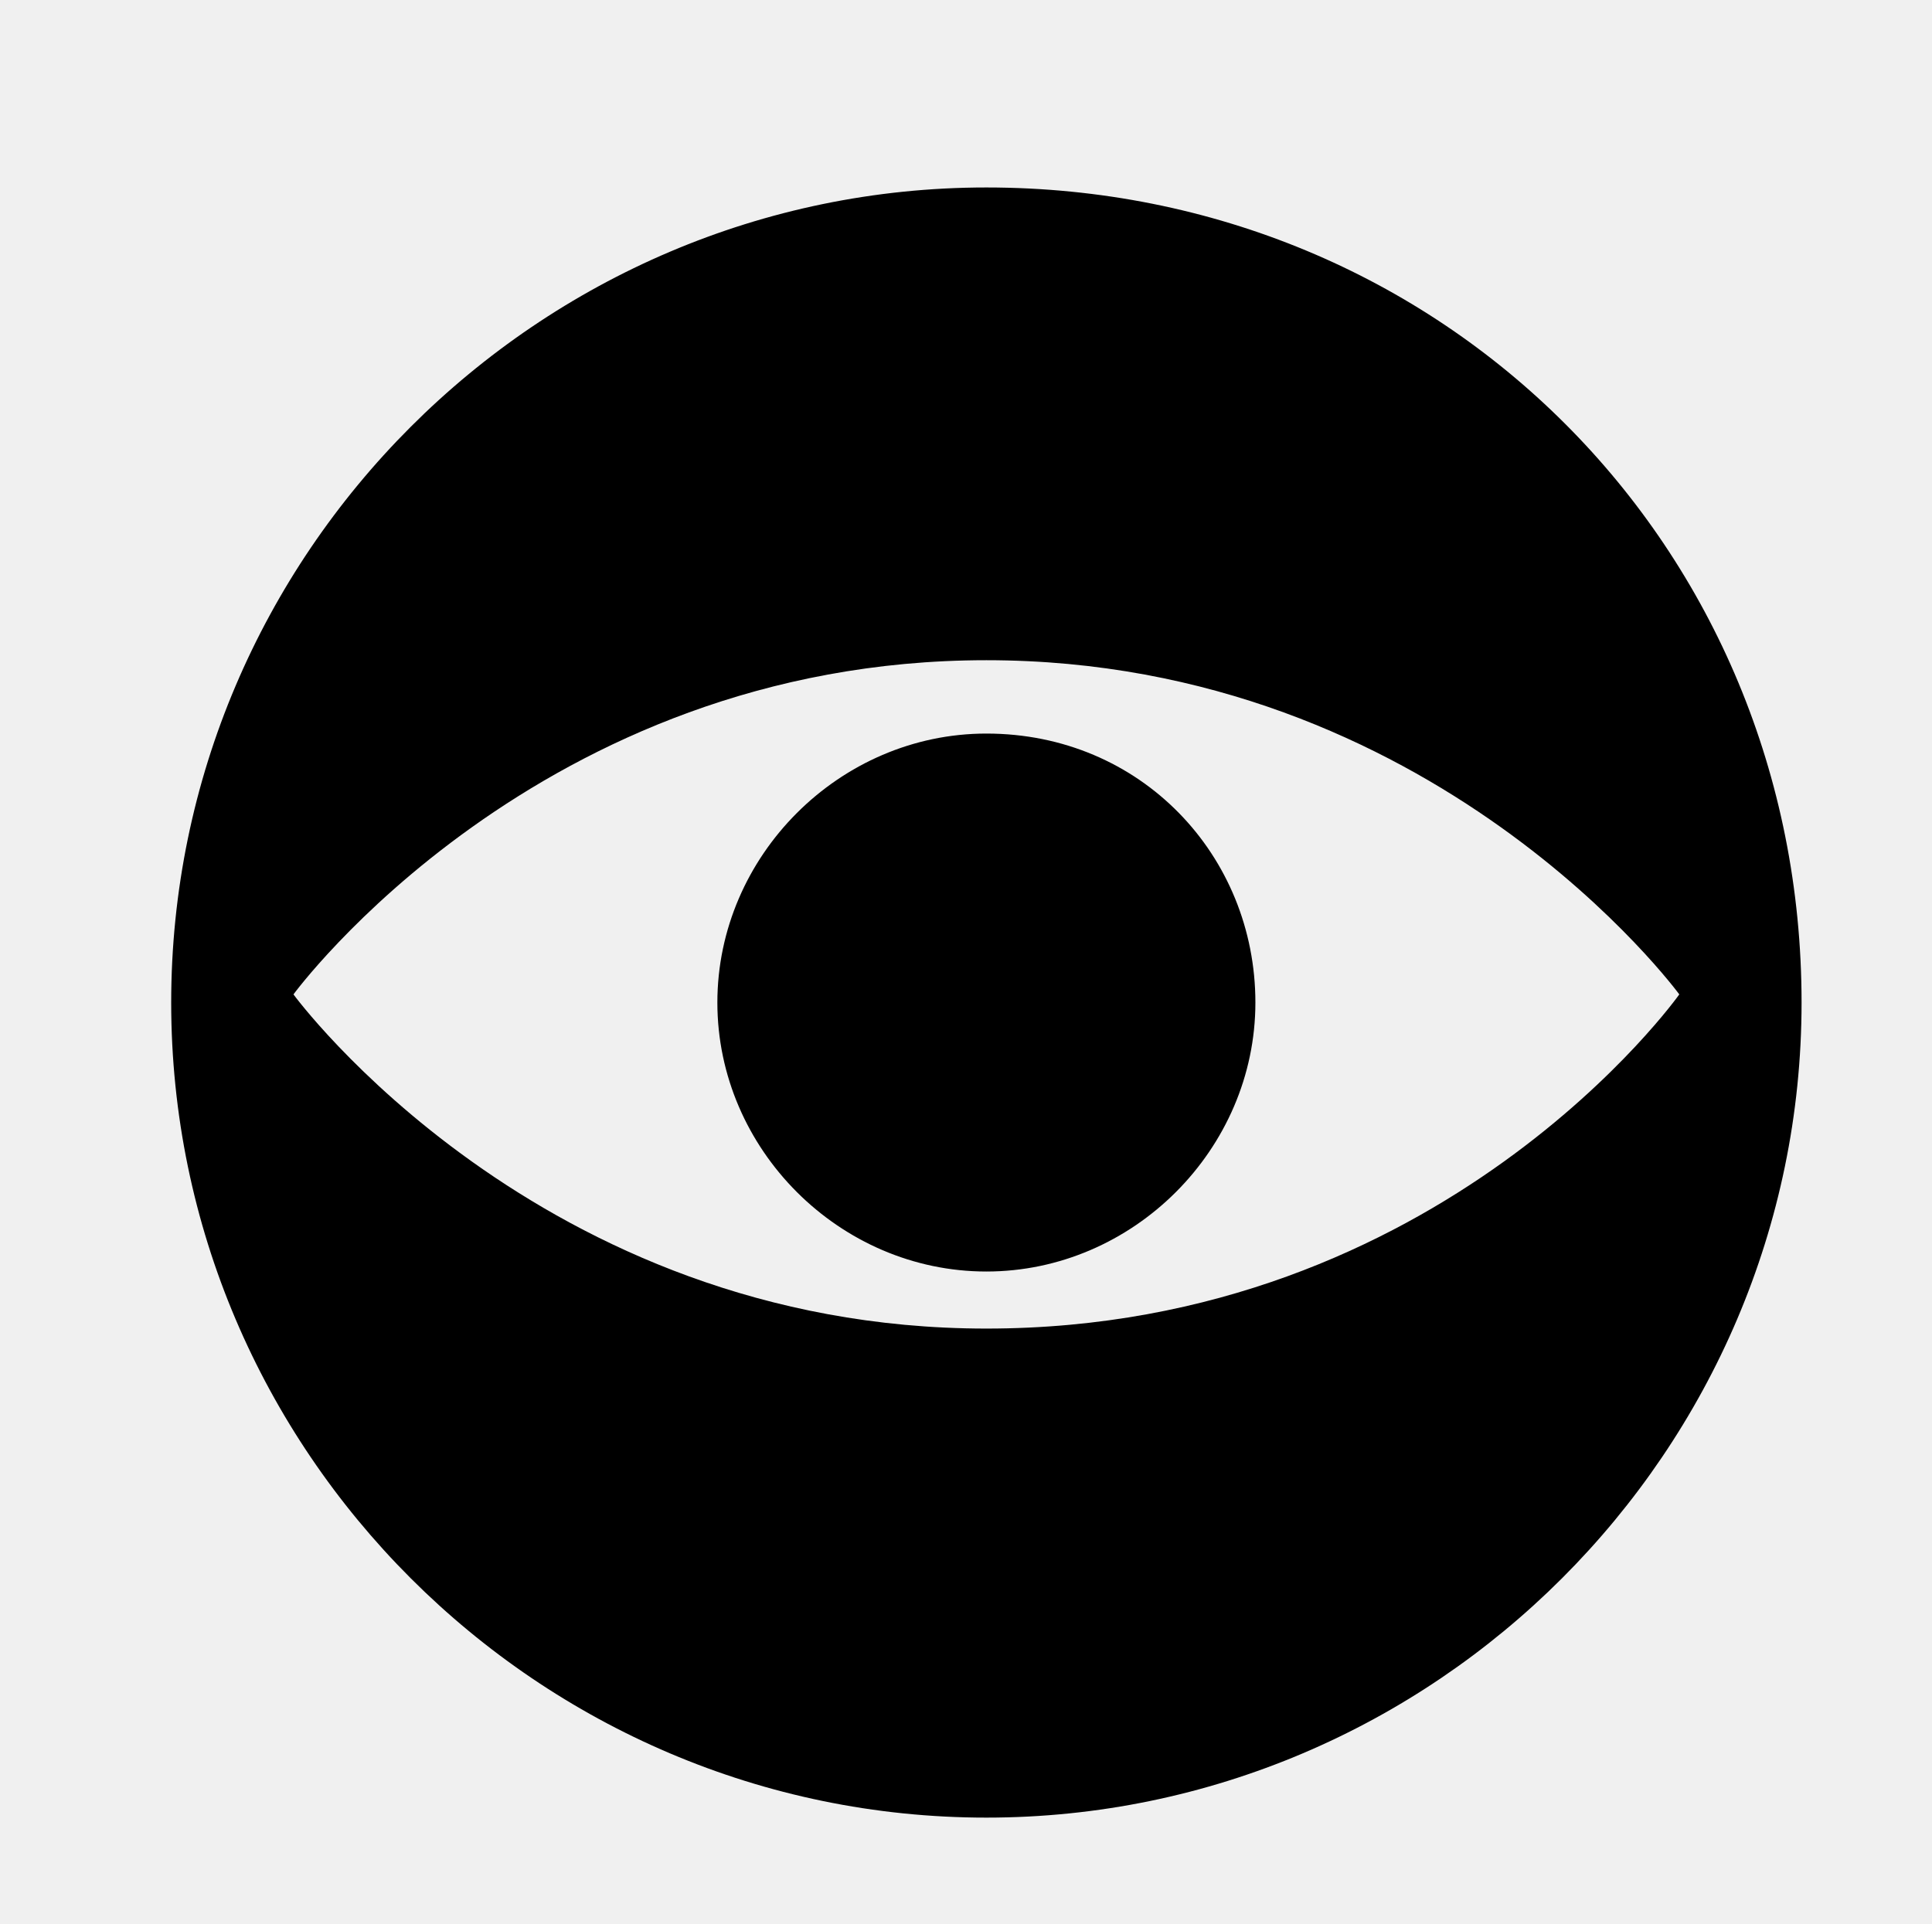
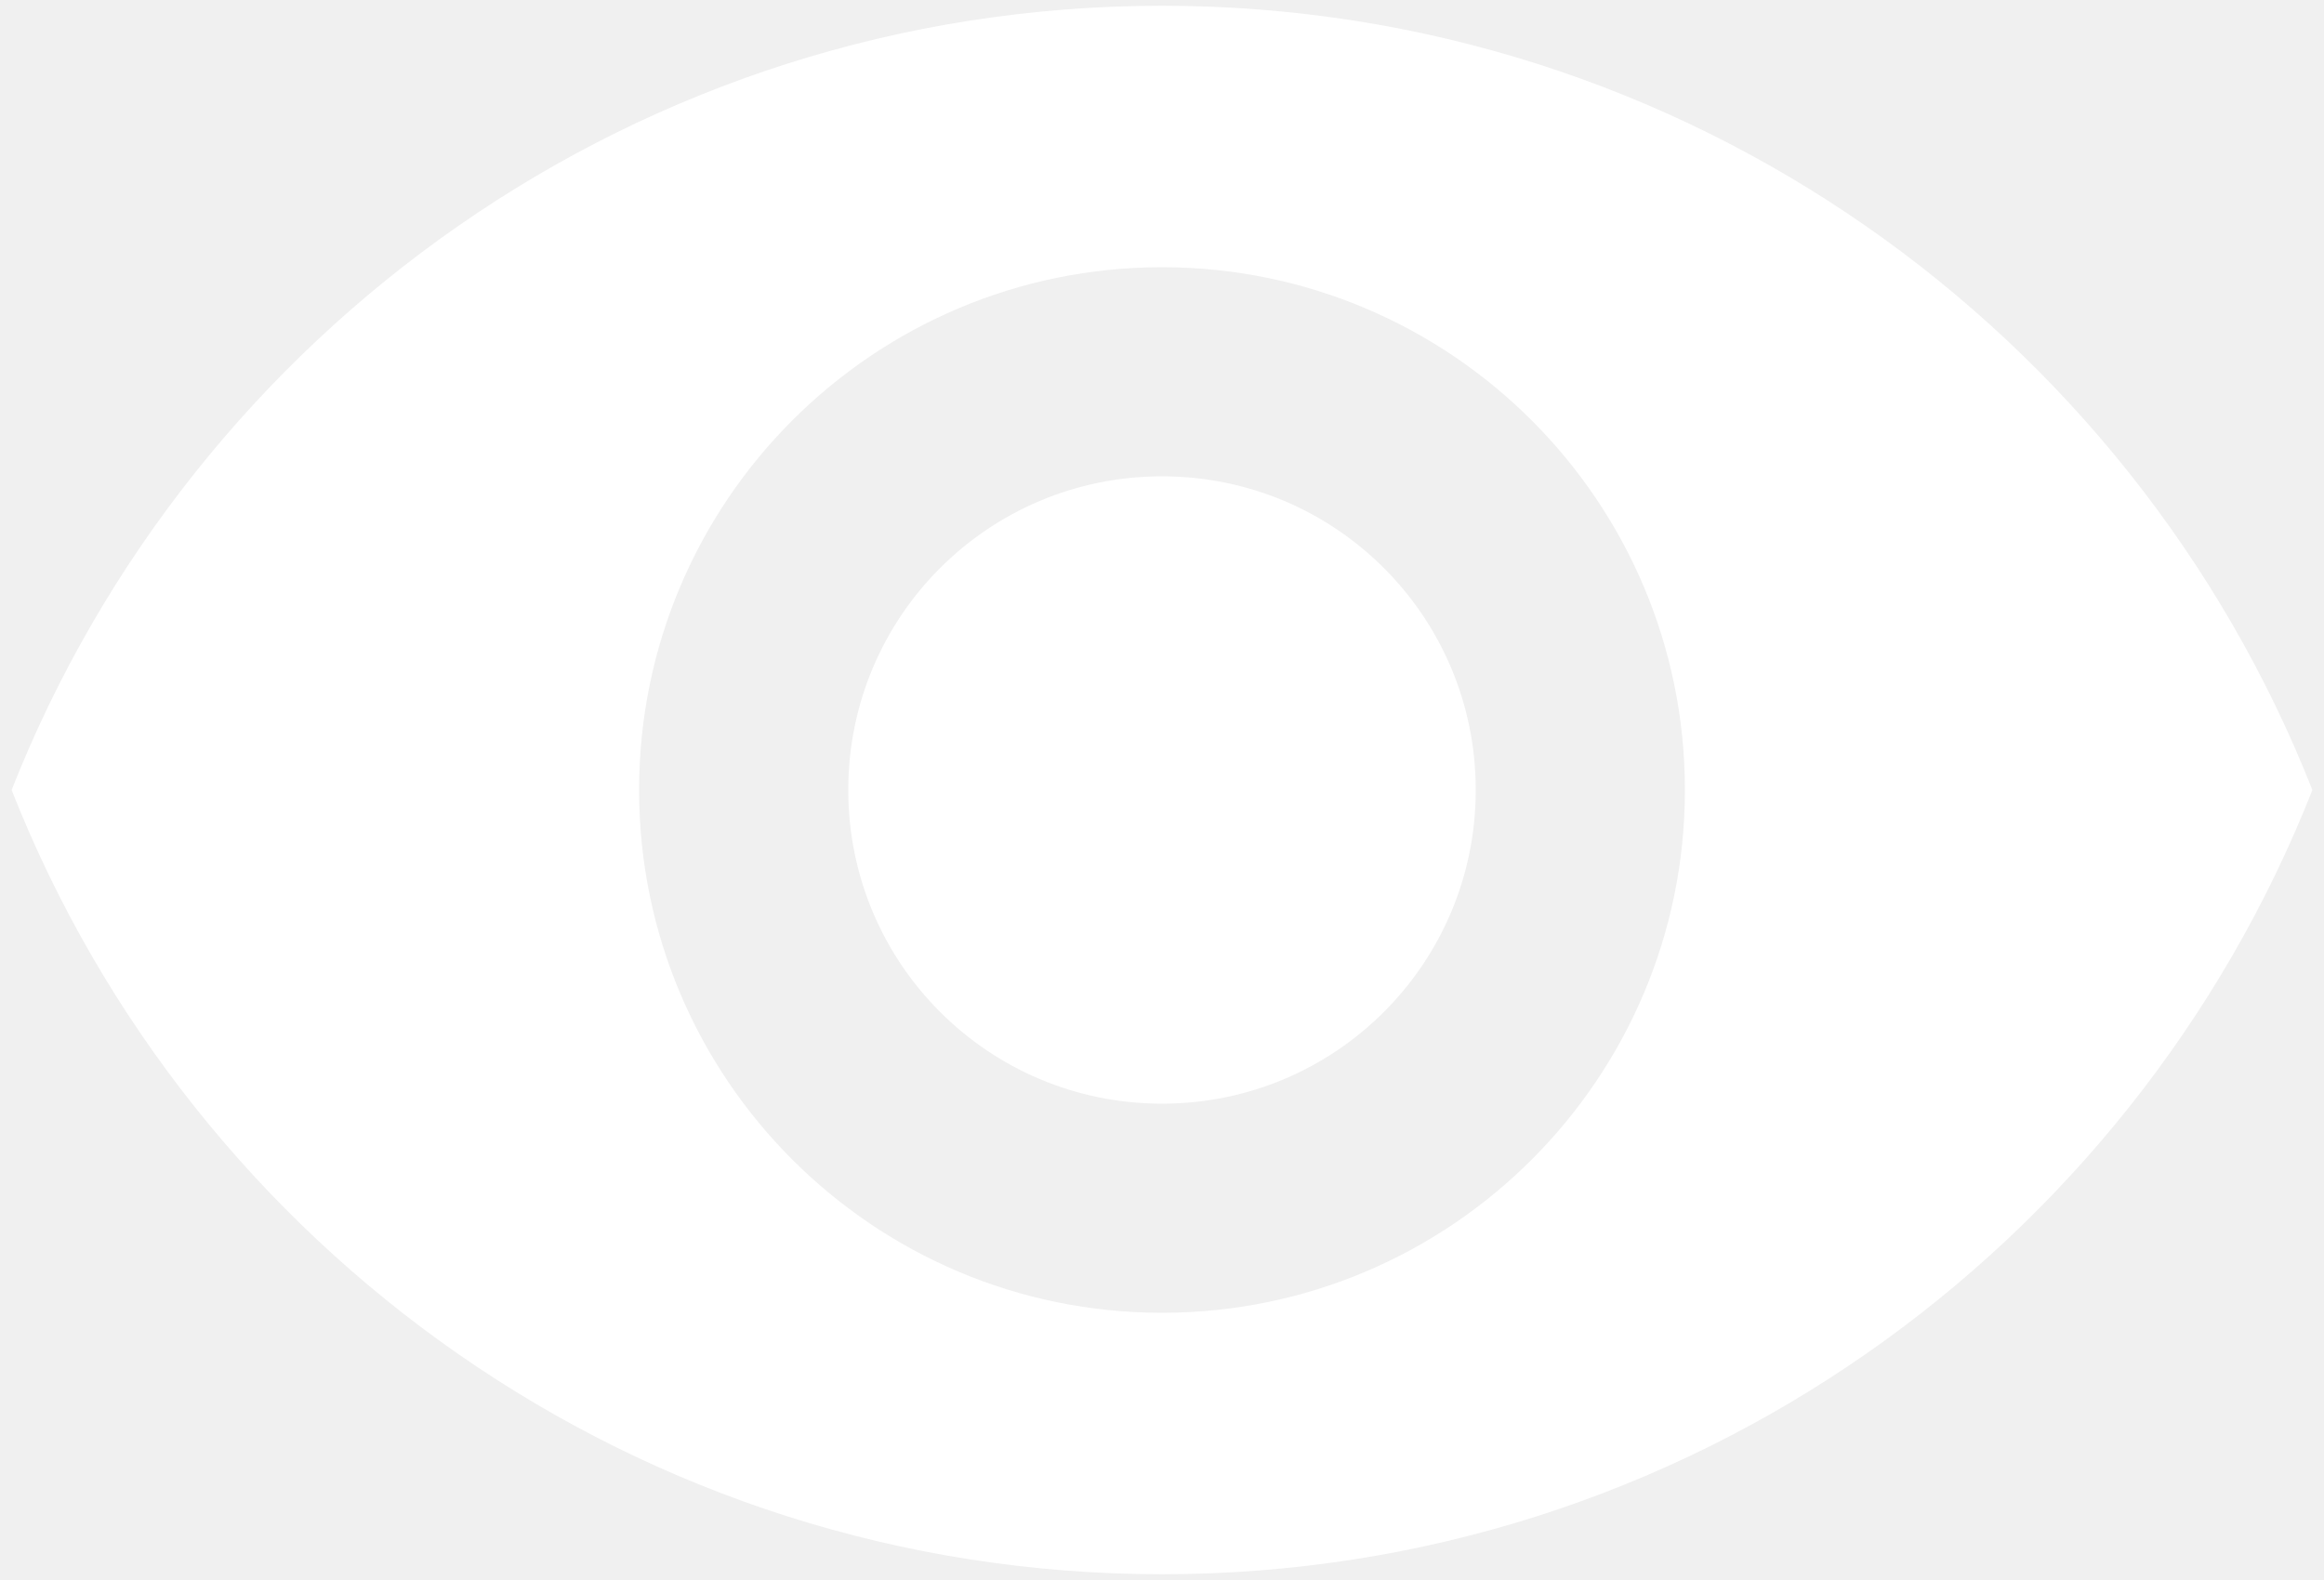
- <svg xmlns="http://www.w3.org/2000/svg" version="1.1" id="views" x="0px" y="0px" viewBox="0 0 23.7 23.6" style="enable-background:new 0 0 23.7 23.6;" xml:space="preserve">
-   <path class="stat-icon" d="M12.1,2.3c-5.5,0-10,4.5-10,10c0,5.5,4.5,10,10,10c5.5,0,10-4.5,10-10C22.1,6.7,17.7,2.3,12.1,2.3z M12.1,16.3  c-5.5,0-8.5-4.1-8.5-4.1s3-4.1,8.5-4.1c5.5,0,8.5,4.1,8.5,4.1S17.7,16.3,12.1,16.3z M12.1,9c-1.8,0-3.3,1.5-3.3,3.3s1.5,3.3,3.3,3.3  s3.3-1.5,3.3-3.3S14,9,12.1,9z" />
+ <svg xmlns="http://www.w3.org/2000/svg" width="25px" height="17px" viewBox="0 0 25 17" version="1.1">
+   <defs />
+   <g id="Page-1" stroke="none" stroke-width="1" fill="none" fill-rule="evenodd">
+     <g id="Afisha" transform="translate(-426, -748)">
+       <g id="ic-remove-red-eye-24px-copy" transform="translate(425, 743)">
+         <polygon id="Shape" points="0 0 27 0 27 27 0 27" />
+         <path d="M13.5,5.062 C7.875,5.062 3.071,8.561 1.125,13.5 C3.071,18.439 7.875,21.938 13.5,21.938 C19.125,21.938 23.929,18.439 25.875,13.5 C23.929,8.561 19.125,5.062 13.5,5.062 Z M13.5,19.125 C10.395,19.125 7.875,16.605 7.875,13.5 C7.875,10.395 10.395,7.875 13.5,7.875 C16.605,7.875 19.125,10.395 19.125,13.5 C19.125,16.605 16.605,19.125 13.5,19.125 Z M13.5,10.125 C11.633,10.125 10.125,11.633 10.125,13.5 C10.125,15.367 11.633,16.875 13.5,16.875 C15.367,16.875 16.875,15.367 16.875,13.5 C16.875,11.633 15.367,10.125 13.5,10.125 Z" id="Shape" fill="#FFFFFF" fill-rule="nonzero" />
+       </g>
+     </g>
+   </g>
</svg>
